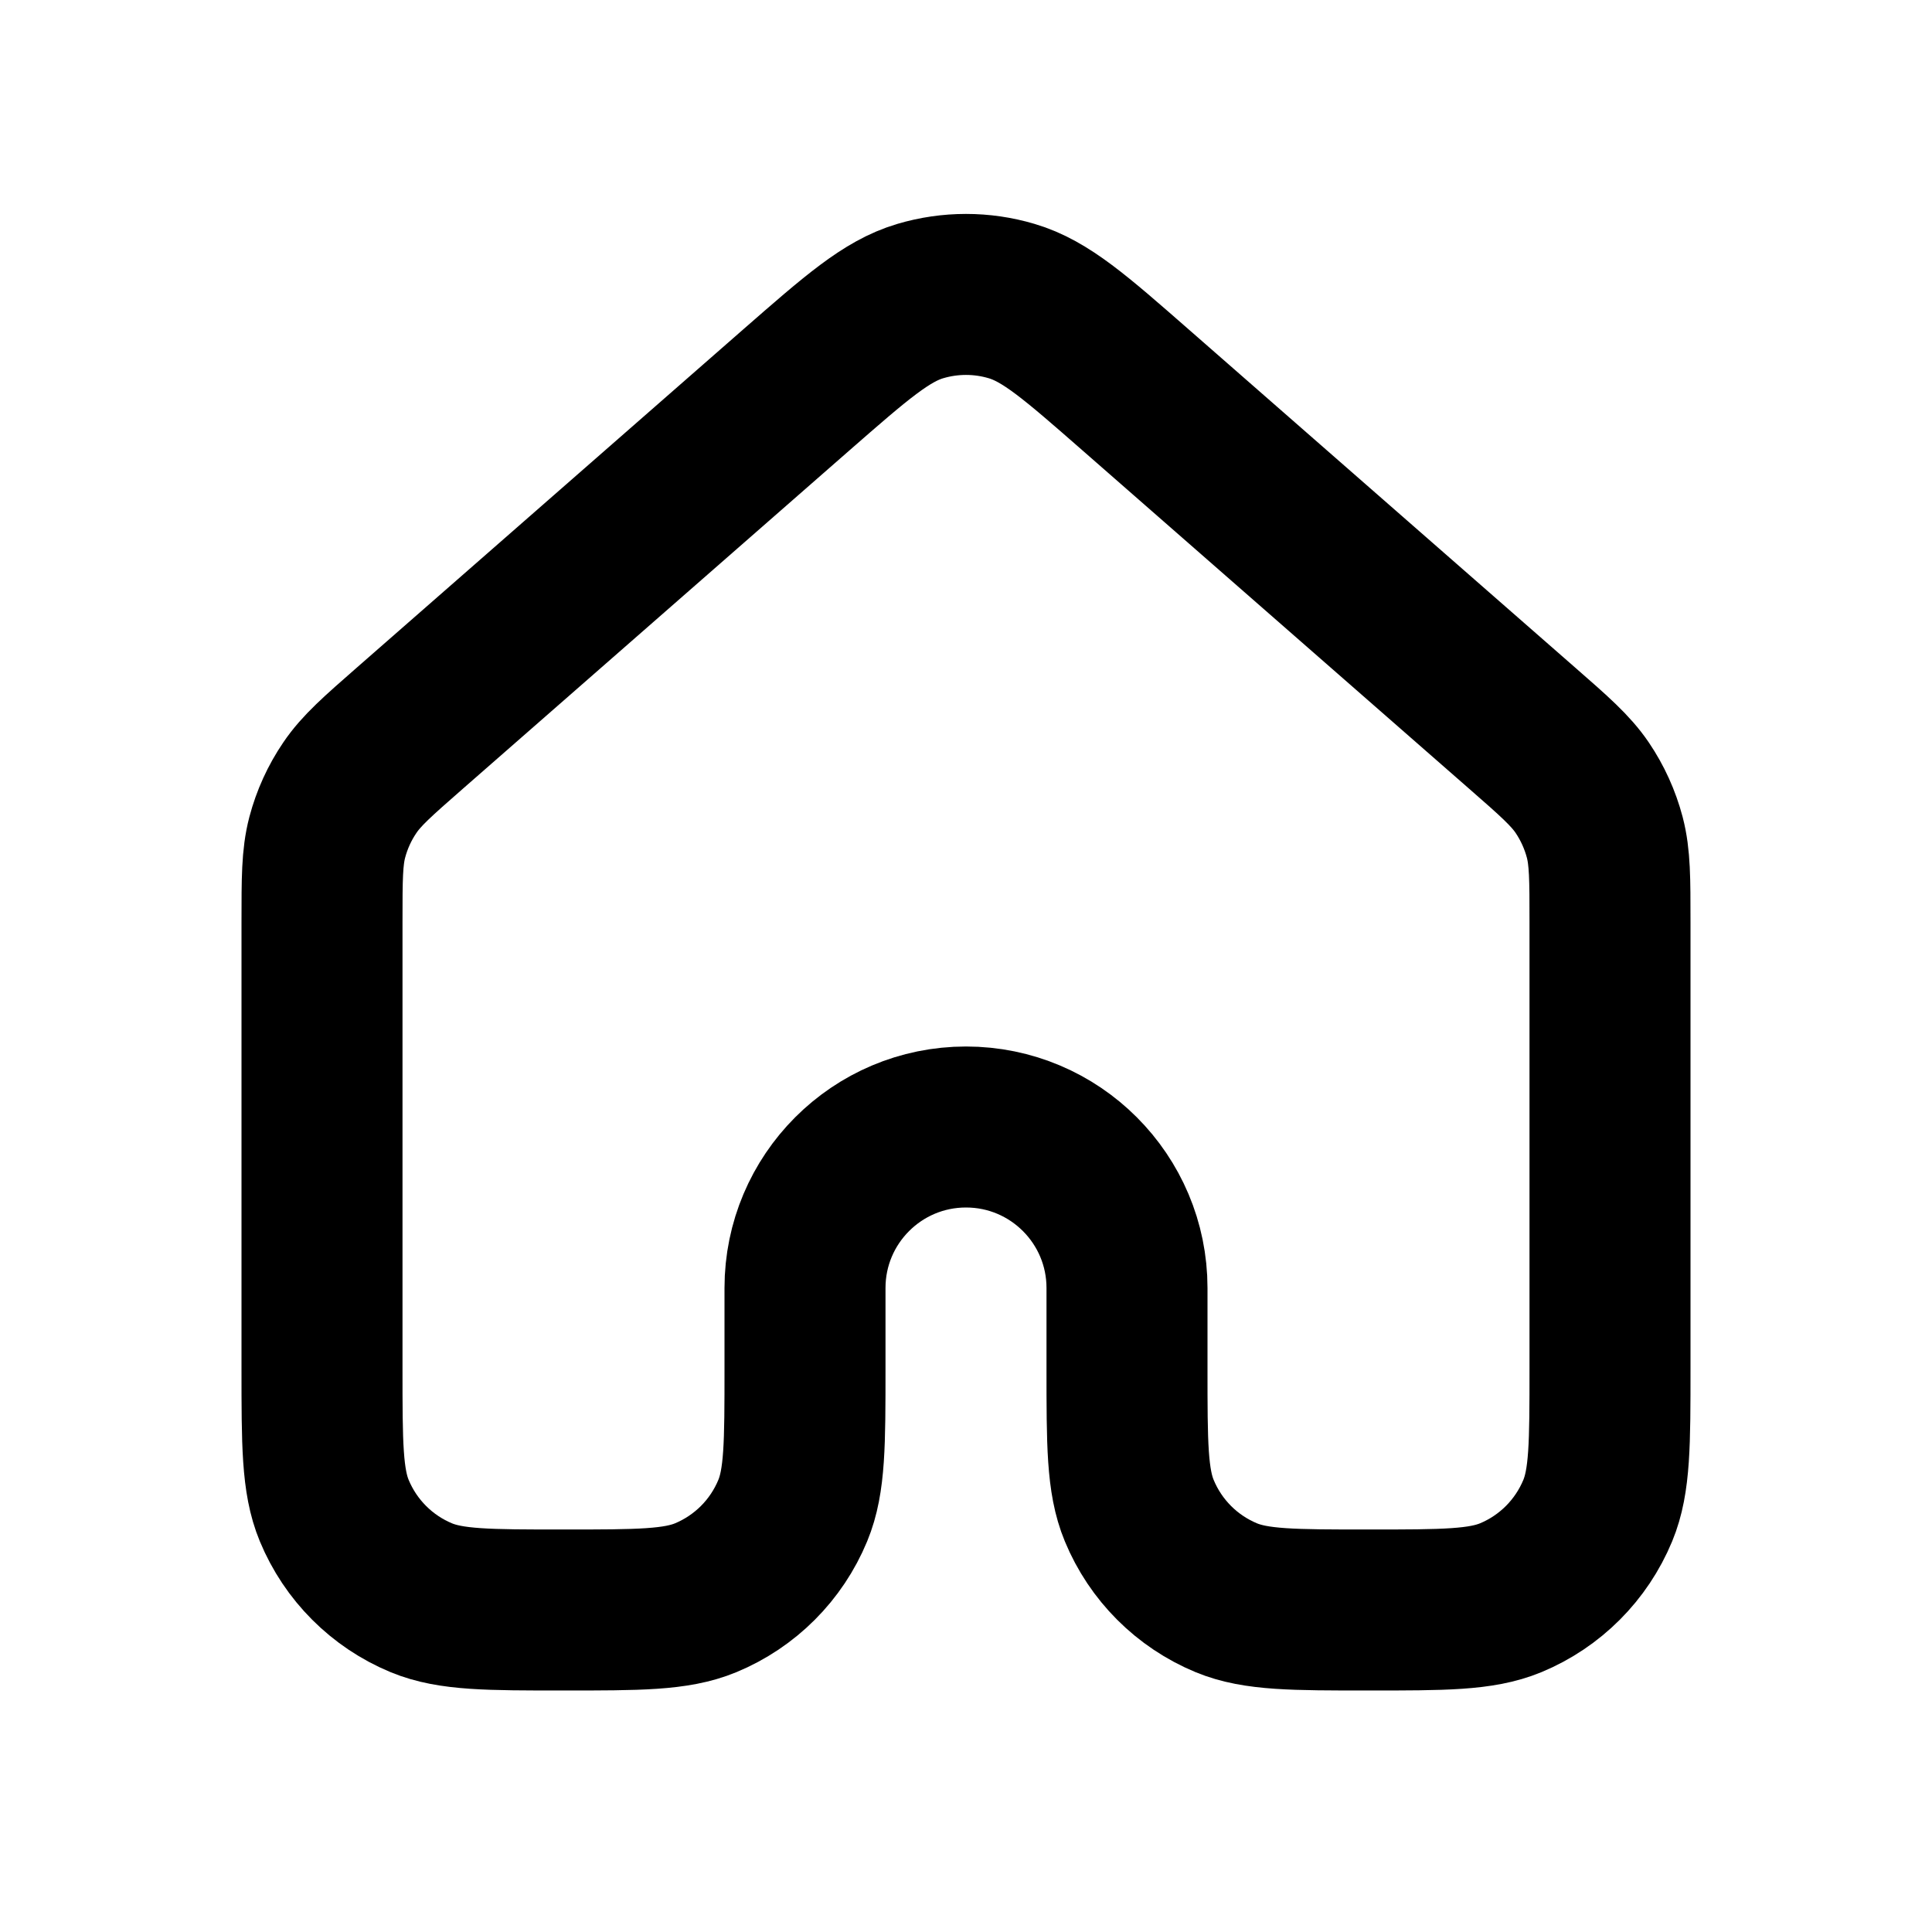
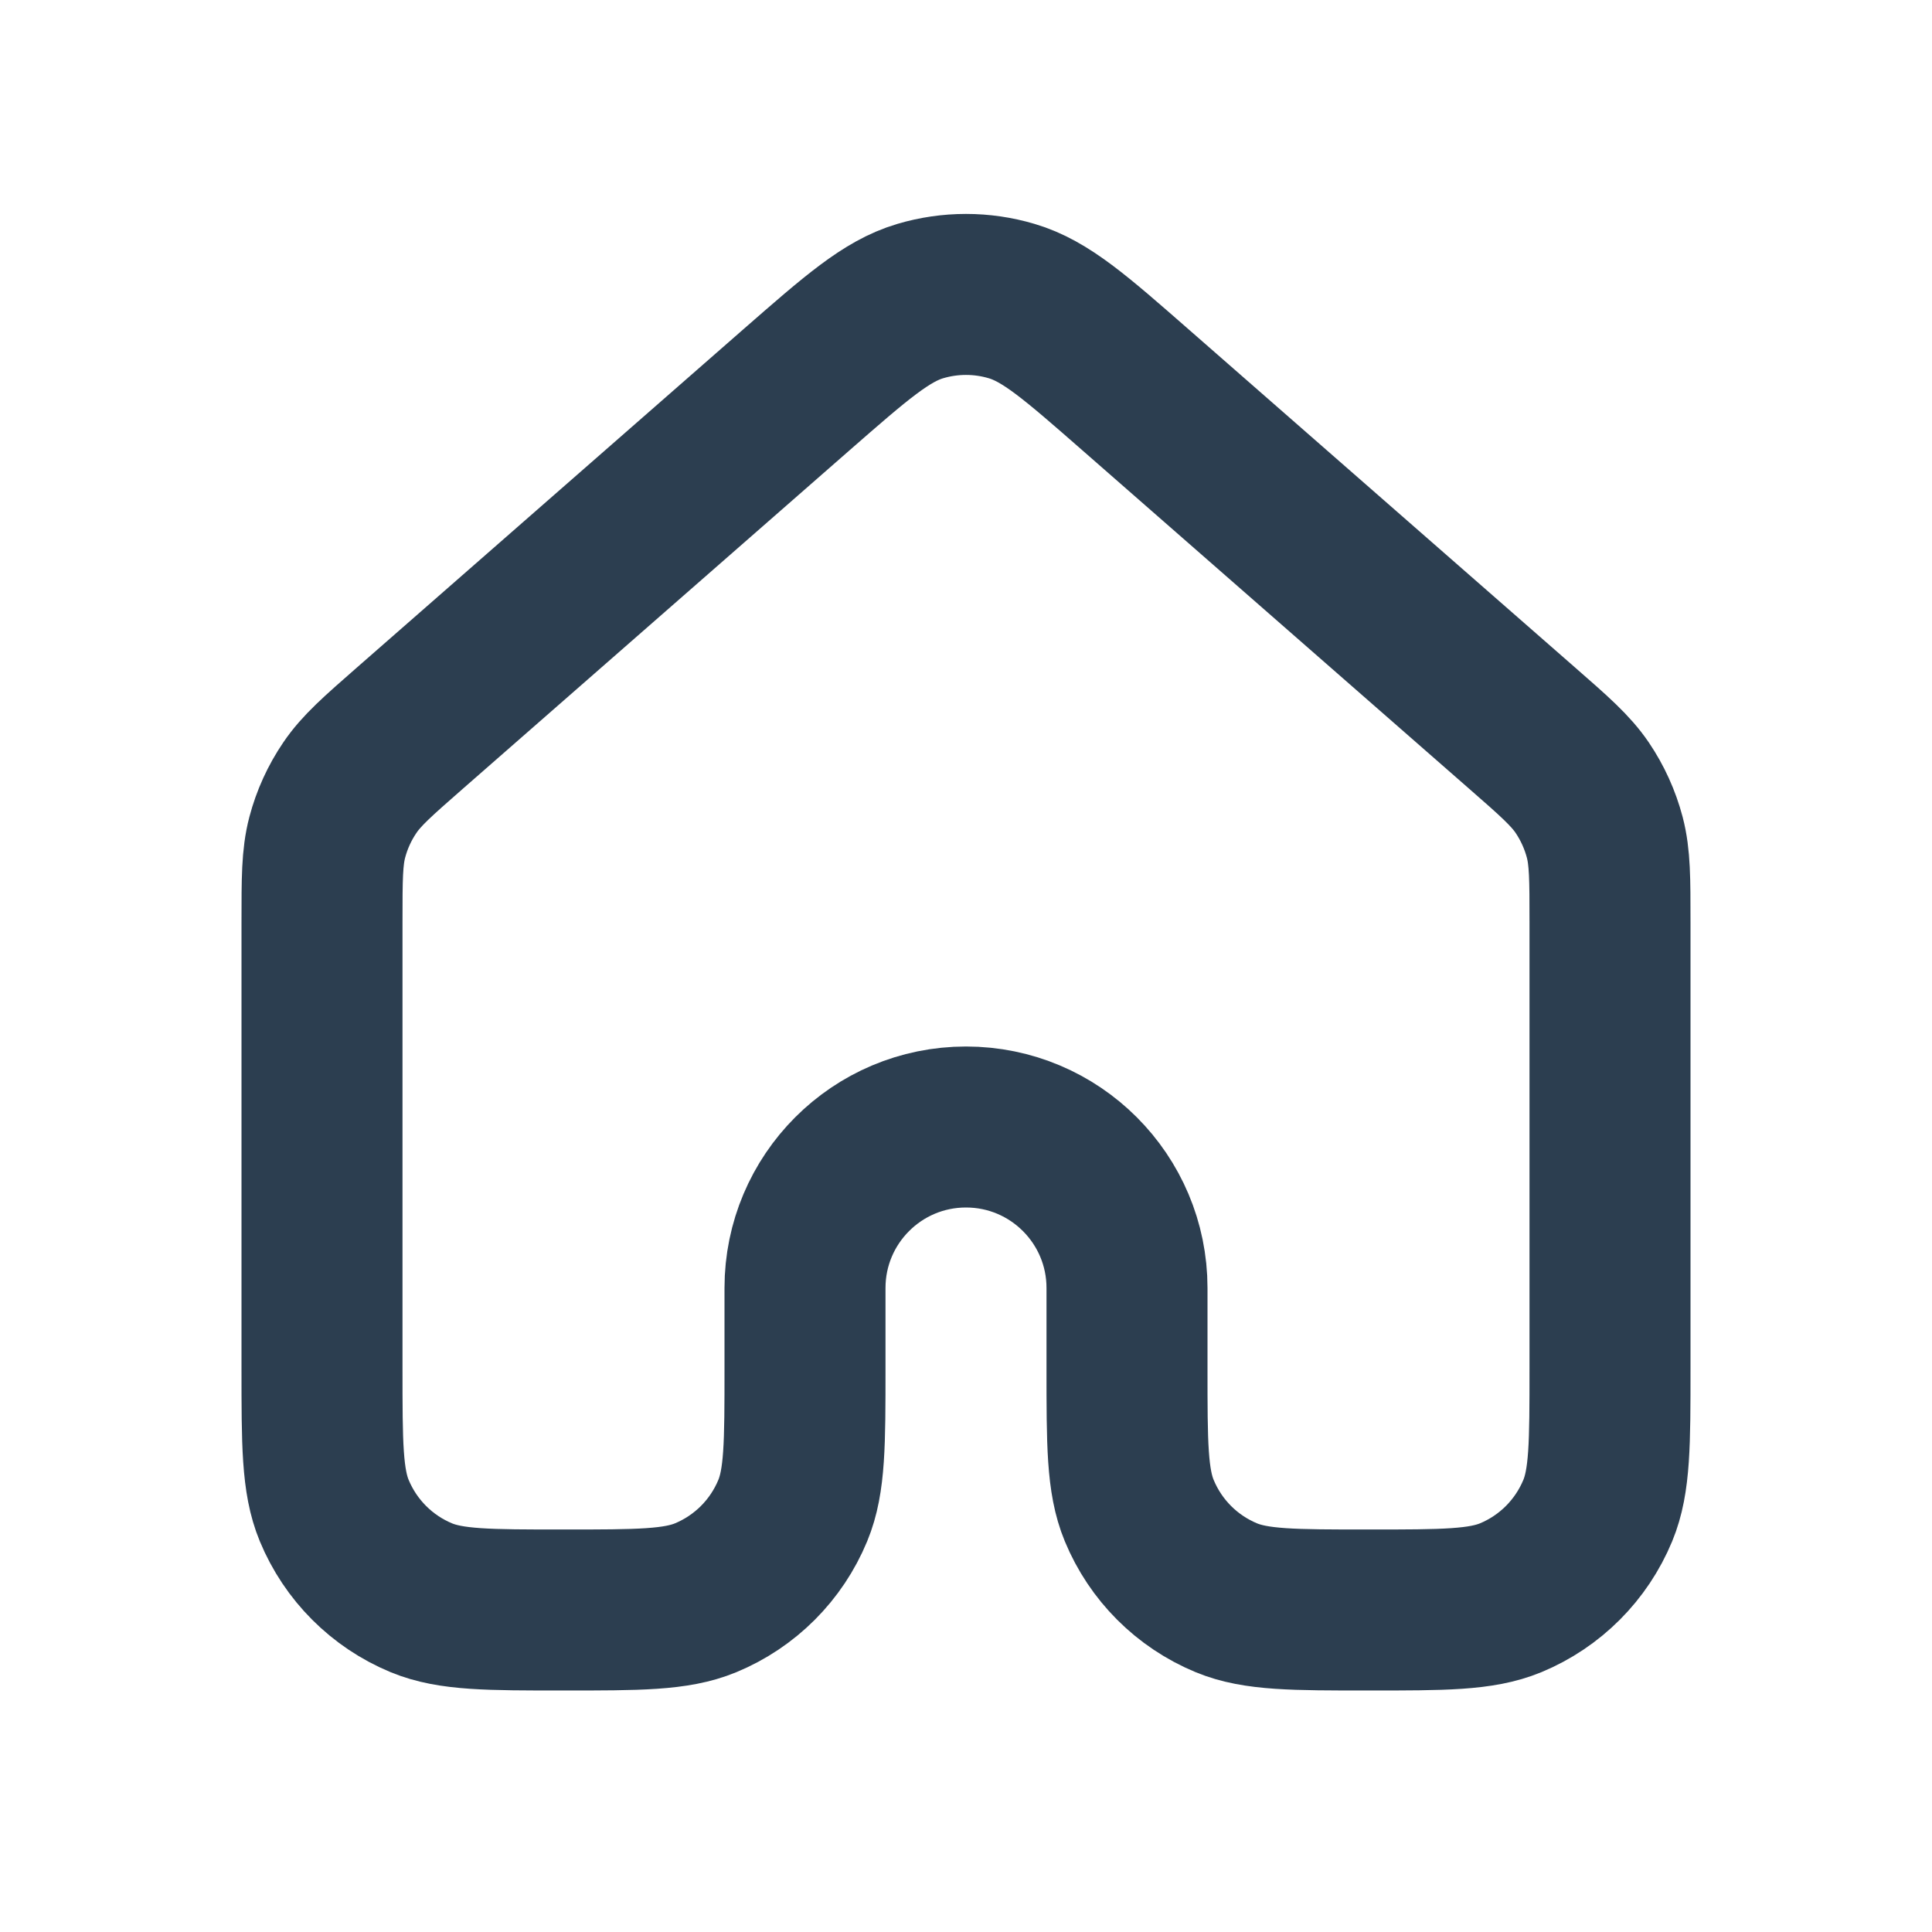
<svg xmlns="http://www.w3.org/2000/svg" width="800px" height="800px" viewBox="0 0 24 24" fill="none">
  <g id="Navigation / House_01">
-     <path id="Vector" d="M20 17V11.452C20 10.918 20 10.651 19.935 10.402C19.877 10.182 19.782 9.973 19.655 9.785C19.51 9.572 19.31 9.396 18.907 9.044L14.107 4.844C13.361 4.191 12.988 3.864 12.567 3.74C12.197 3.63 11.803 3.63 11.432 3.74C11.013 3.864 10.64 4.19 9.894 4.842L5.093 9.044C4.691 9.396 4.49 9.572 4.346 9.785C4.218 9.973 4.123 10.182 4.065 10.402C4 10.651 4 10.918 4 11.452V17C4 17.932 4 18.398 4.152 18.765C4.355 19.255 4.744 19.645 5.234 19.848C5.602 20 6.068 20 7 20C7.932 20 8.398 20 8.766 19.848C9.256 19.645 9.645 19.256 9.848 18.765C10 18.398 10 17.932 10 17V16C10 14.896 10.895 14 12 14C13.105 14 14 14.896 14 16V17C14 17.932 14 18.398 14.152 18.765C14.355 19.256 14.744 19.645 15.234 19.848C15.602 20 16.068 20 17 20C17.932 20 18.398 20 18.766 19.848C19.256 19.645 19.645 19.255 19.848 18.765C20 18.398 20 17.932 20 17Z" stroke="#000000" stroke-width="2" stroke-linecap="round" stroke-linejoin="round" />
+     <path id="Vector" d="M20 17V11.452C20 10.918 20 10.651 19.935 10.402C19.877 10.182 19.782 9.973 19.655 9.785C19.51 9.572 19.31 9.396 18.907 9.044L14.107 4.844C13.361 4.191 12.988 3.864 12.567 3.74C12.197 3.63 11.803 3.63 11.432 3.74C11.013 3.864 10.64 4.19 9.894 4.842L5.093 9.044C4.691 9.396 4.49 9.572 4.346 9.785C4.218 9.973 4.123 10.182 4.065 10.402C4 10.651 4 10.918 4 11.452V17C4 17.932 4 18.398 4.152 18.765C4.355 19.255 4.744 19.645 5.234 19.848C5.602 20 6.068 20 7 20C7.932 20 8.398 20 8.766 19.848C9.256 19.645 9.645 19.256 9.848 18.765C10 18.398 10 17.932 10 17V16C10 14.896 10.895 14 12 14C13.105 14 14 14.896 14 16V17C14 17.932 14 18.398 14.152 18.765C14.355 19.256 14.744 19.645 15.234 19.848C15.602 20 16.068 20 17 20C17.932 20 18.398 20 18.766 19.848C19.256 19.645 19.645 19.255 19.848 18.765C20 18.398 20 17.932 20 17Z" stroke="#2c3e50" stroke-width="2" stroke-linecap="round" stroke-linejoin="round" />
  </g>
</svg>
